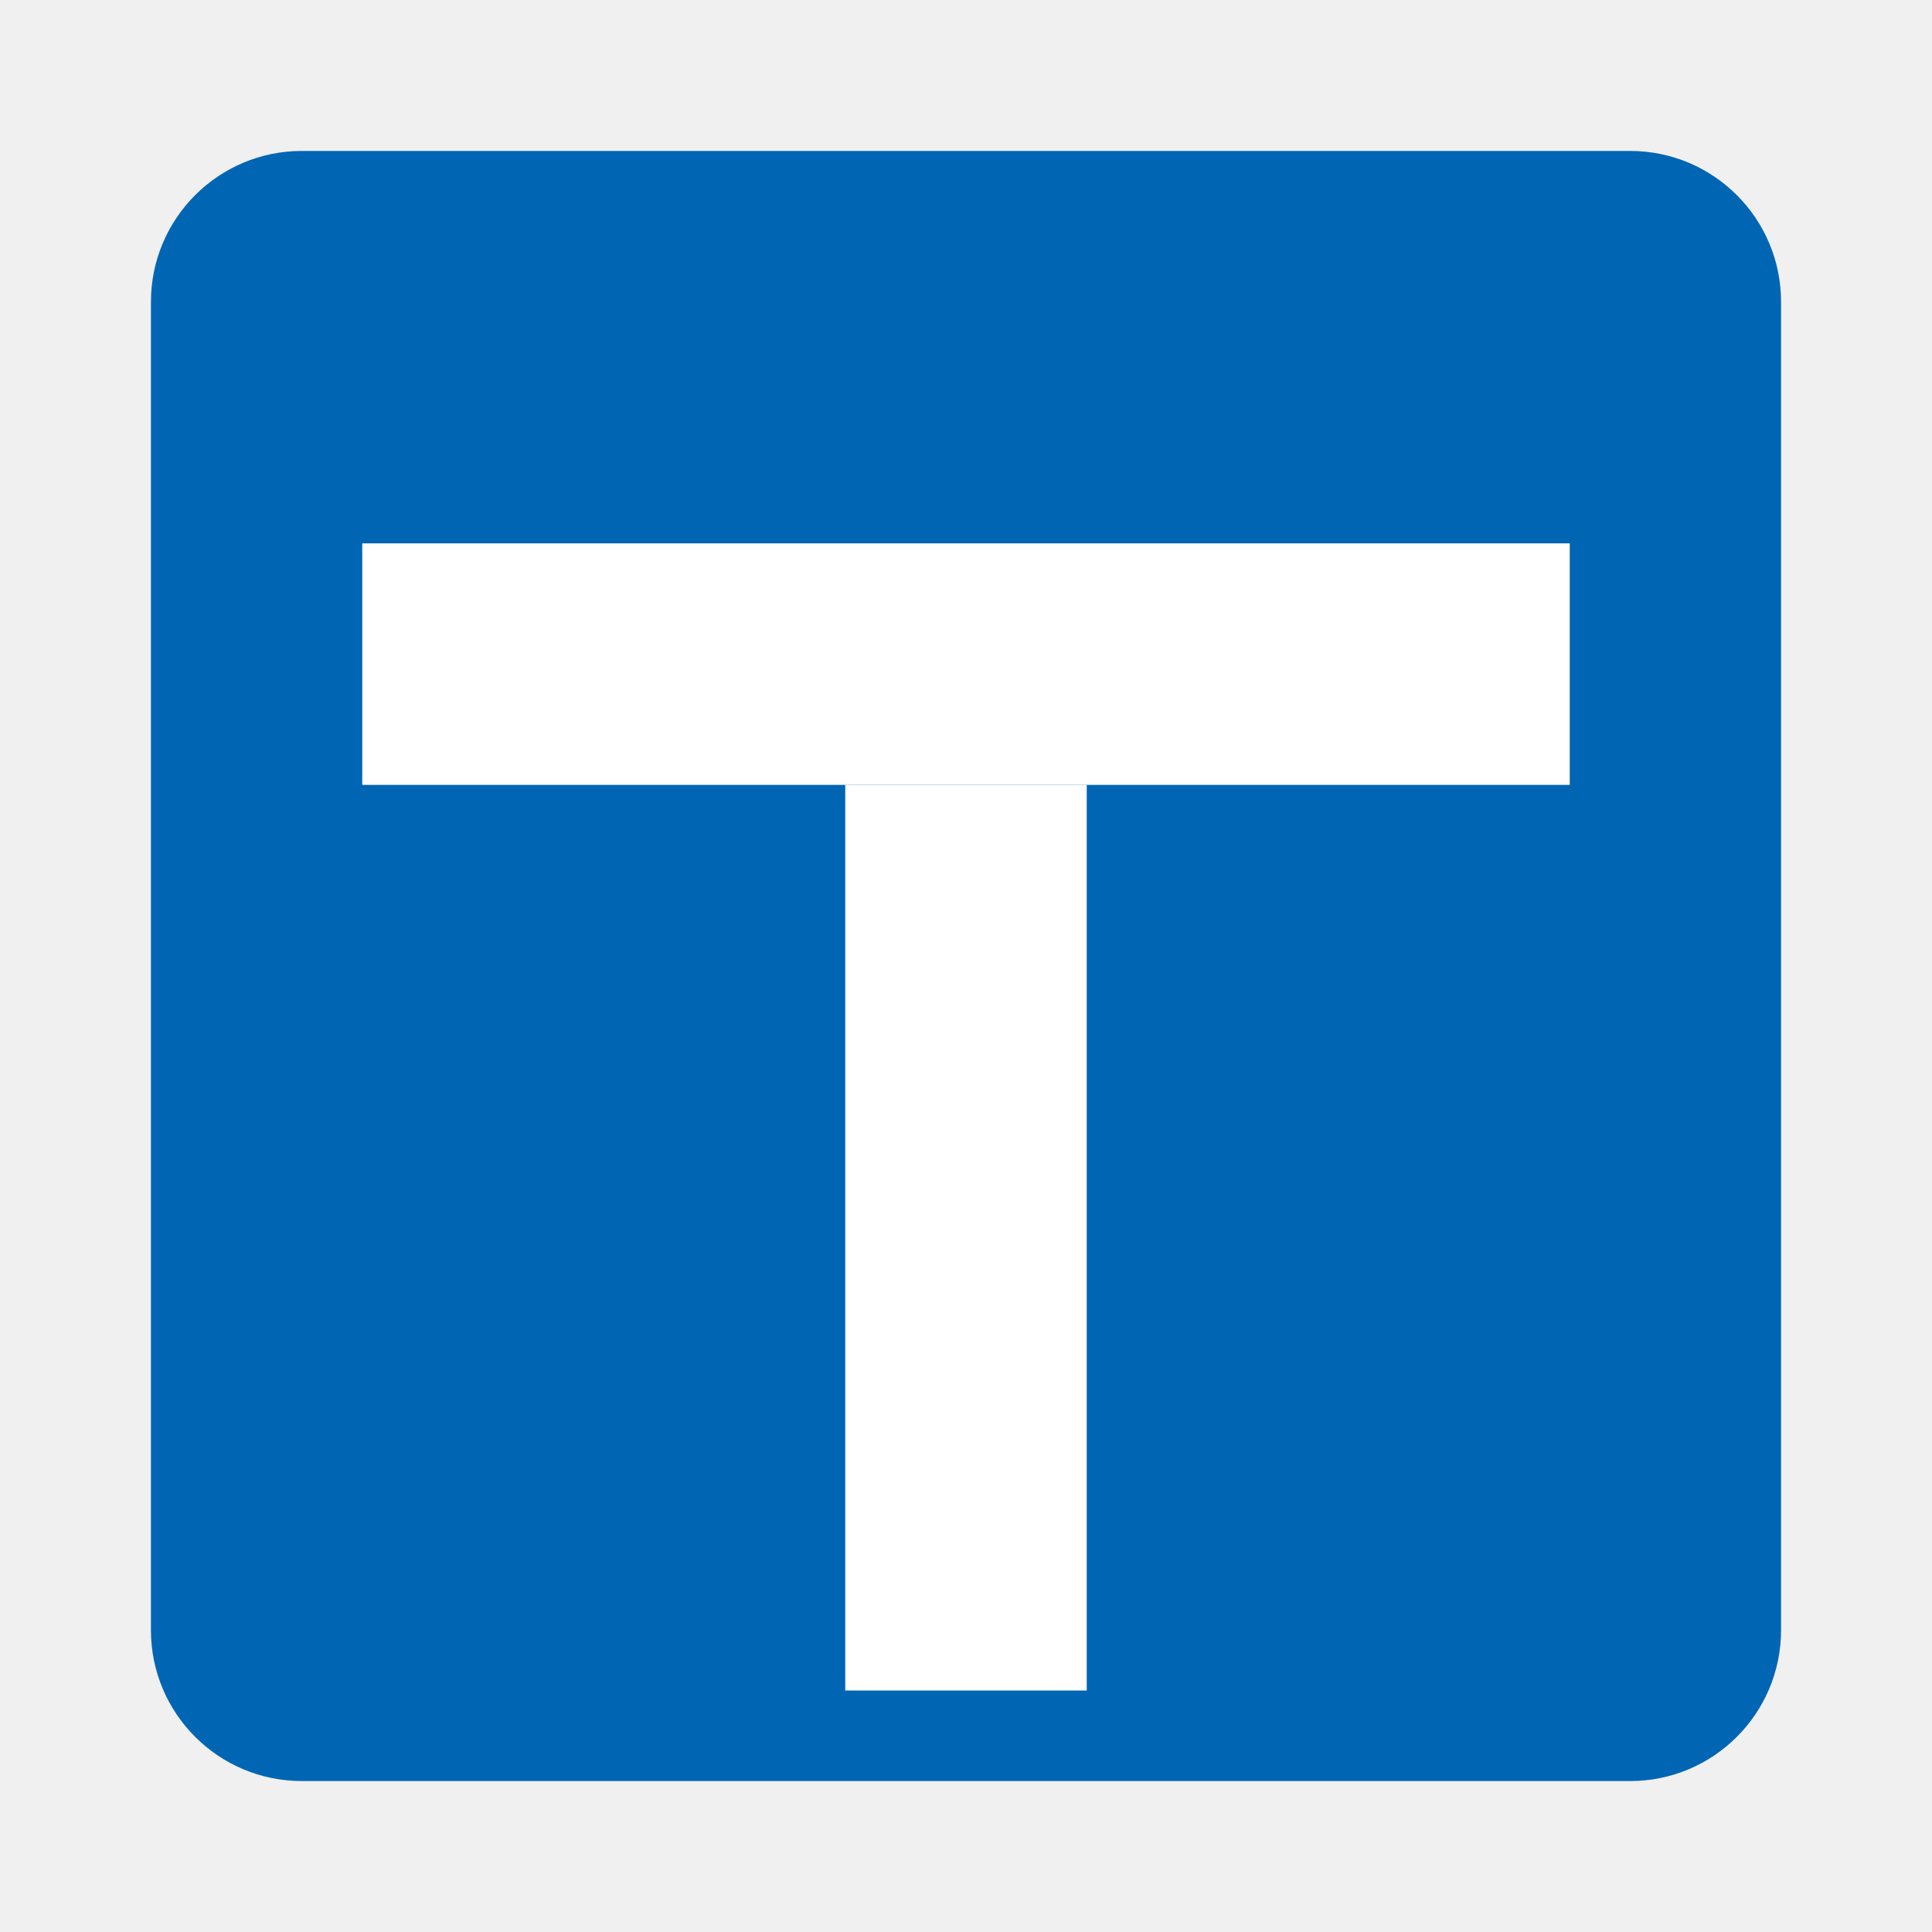
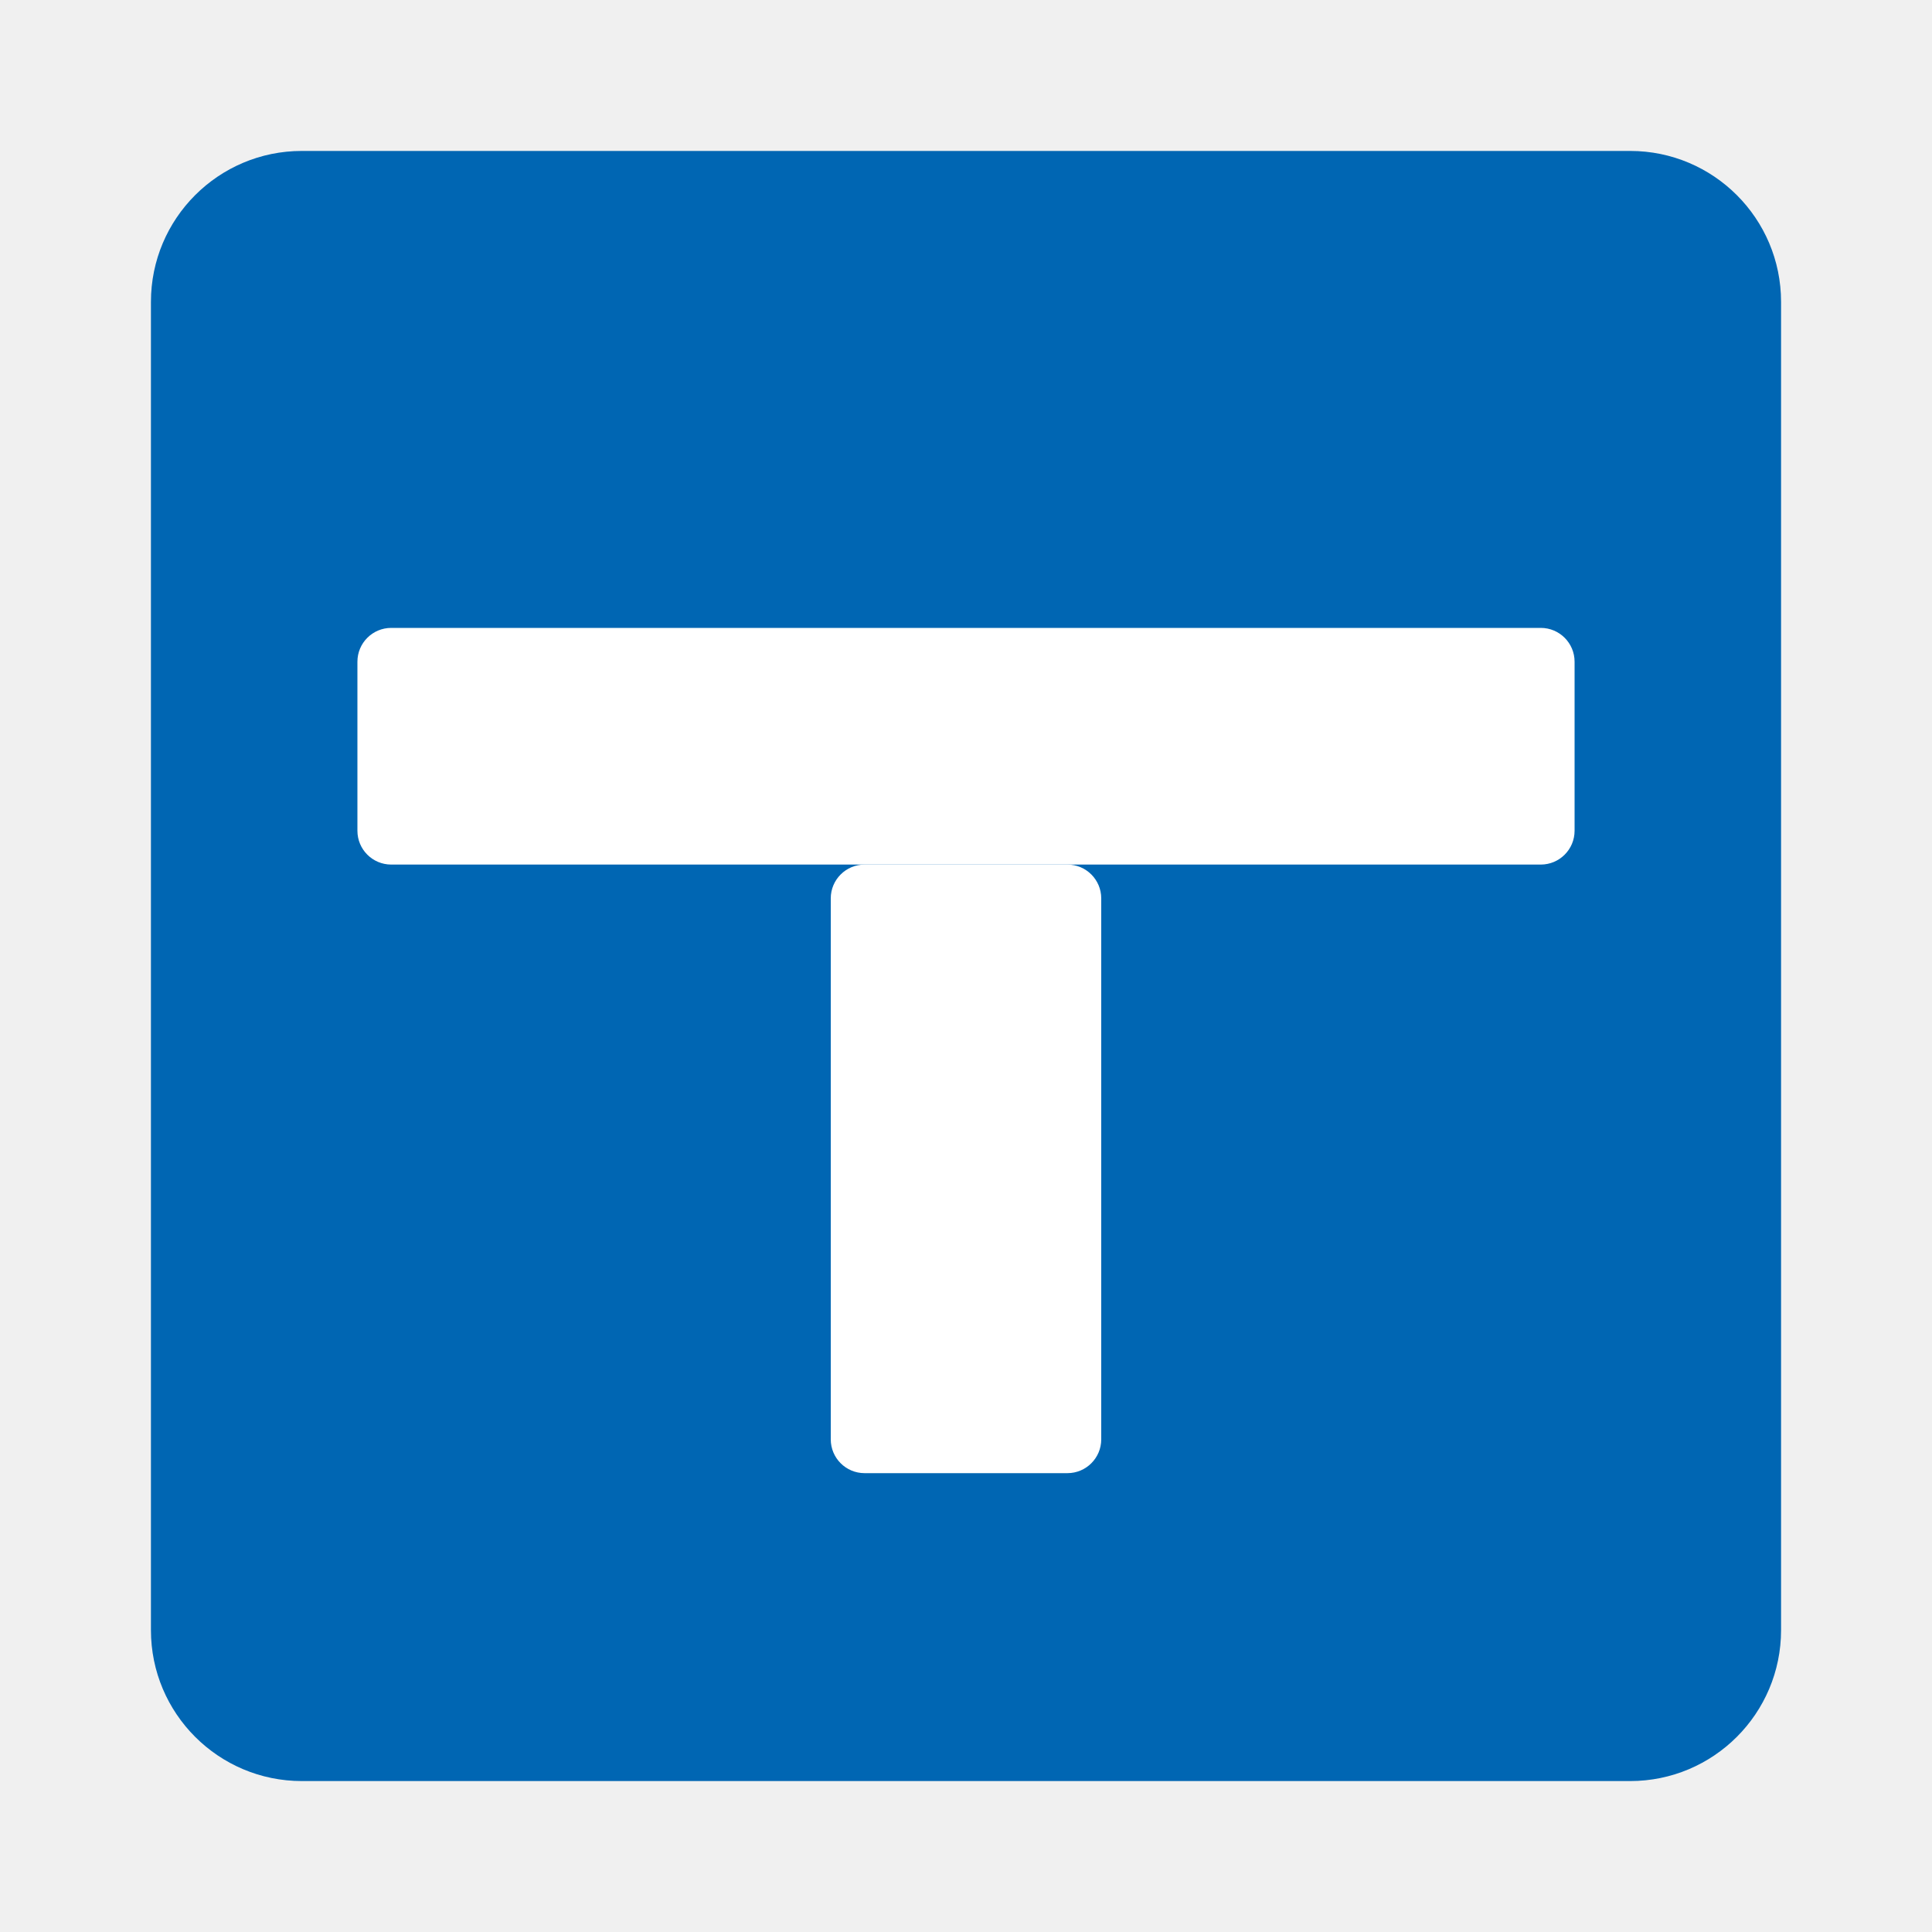
<svg xmlns="http://www.w3.org/2000/svg" width="64" height="64" viewBox="0 0 64 64">
  <rect x="5" y="5" width="54" height="54" rx="5" fill="#0066B3" />
-   <rect x="28" y="26" width="8" height="30" fill="#FFFFFF" />
-   <rect x="12" y="18" width="40" height="8" fill="#FFFFFF" />
+   <g transform="translate(4 15.2) scale(0.56)">
+     <rect x="14" y="10" width="72" height="14" rx="2" fill="#FFFFFF" />
+     <rect x="42" y="24" width="16" height="36" rx="2" fill="#FFFFFF" />
+   </g>
</svg>
